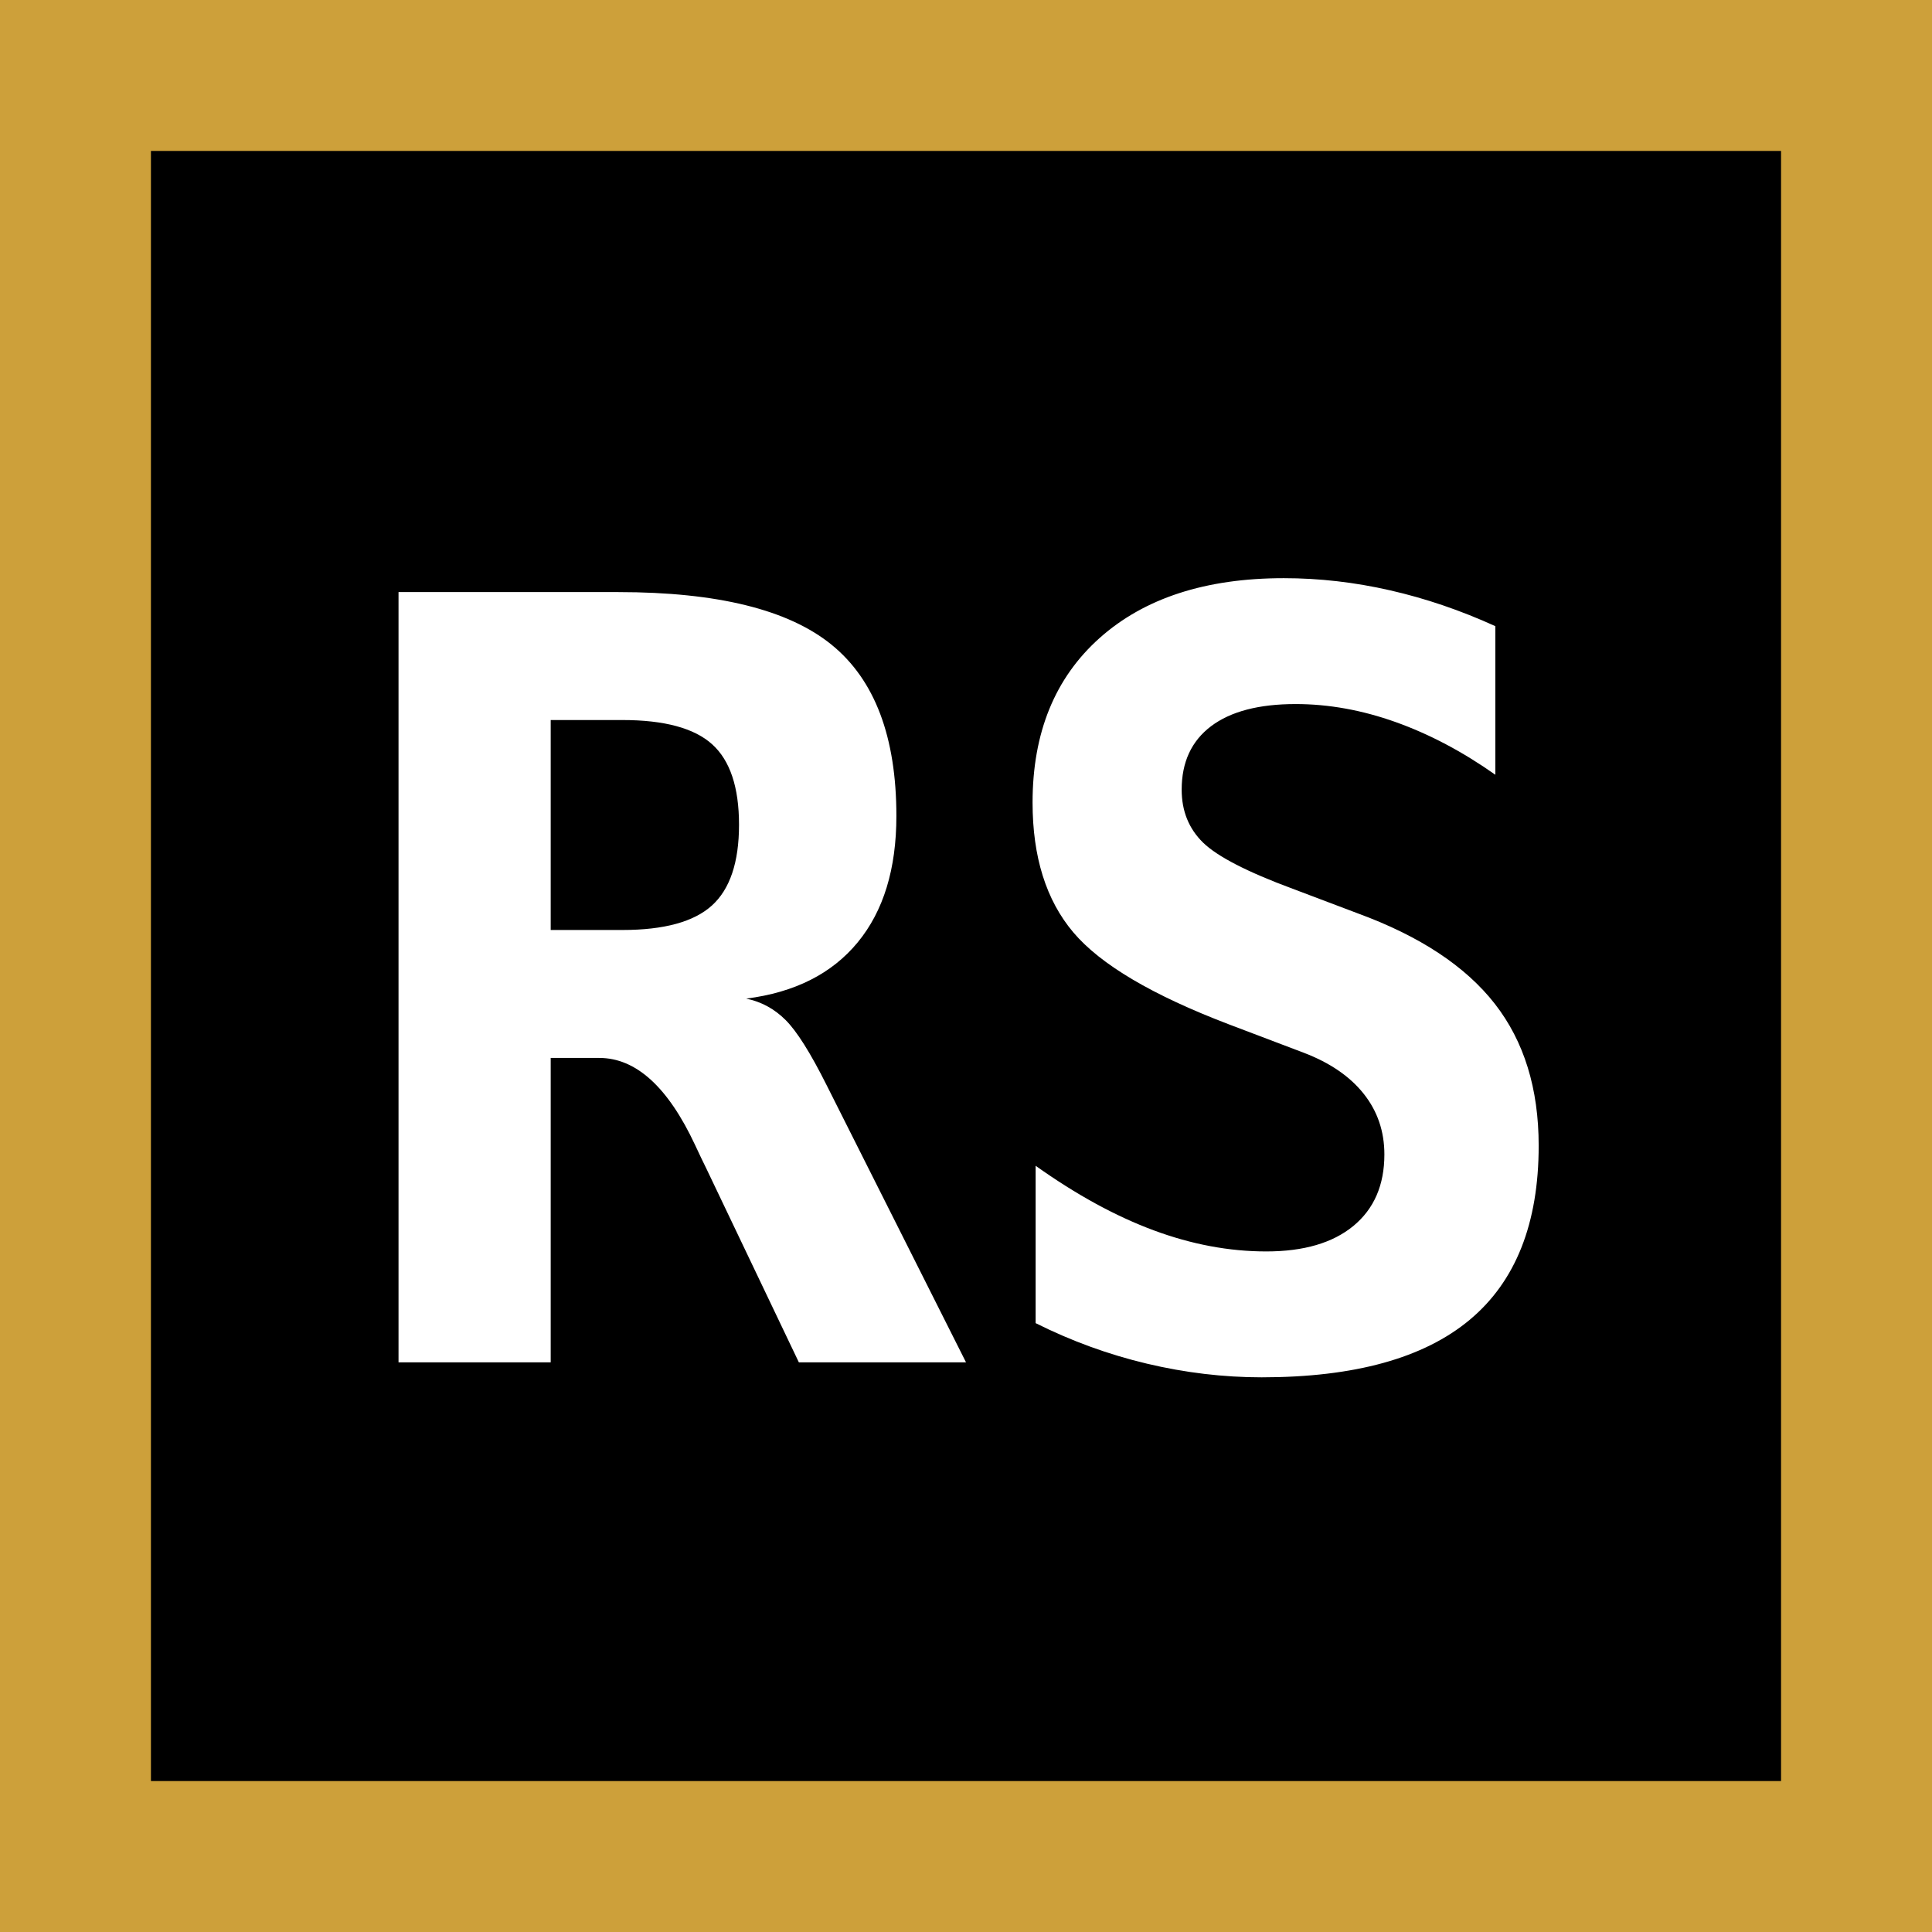
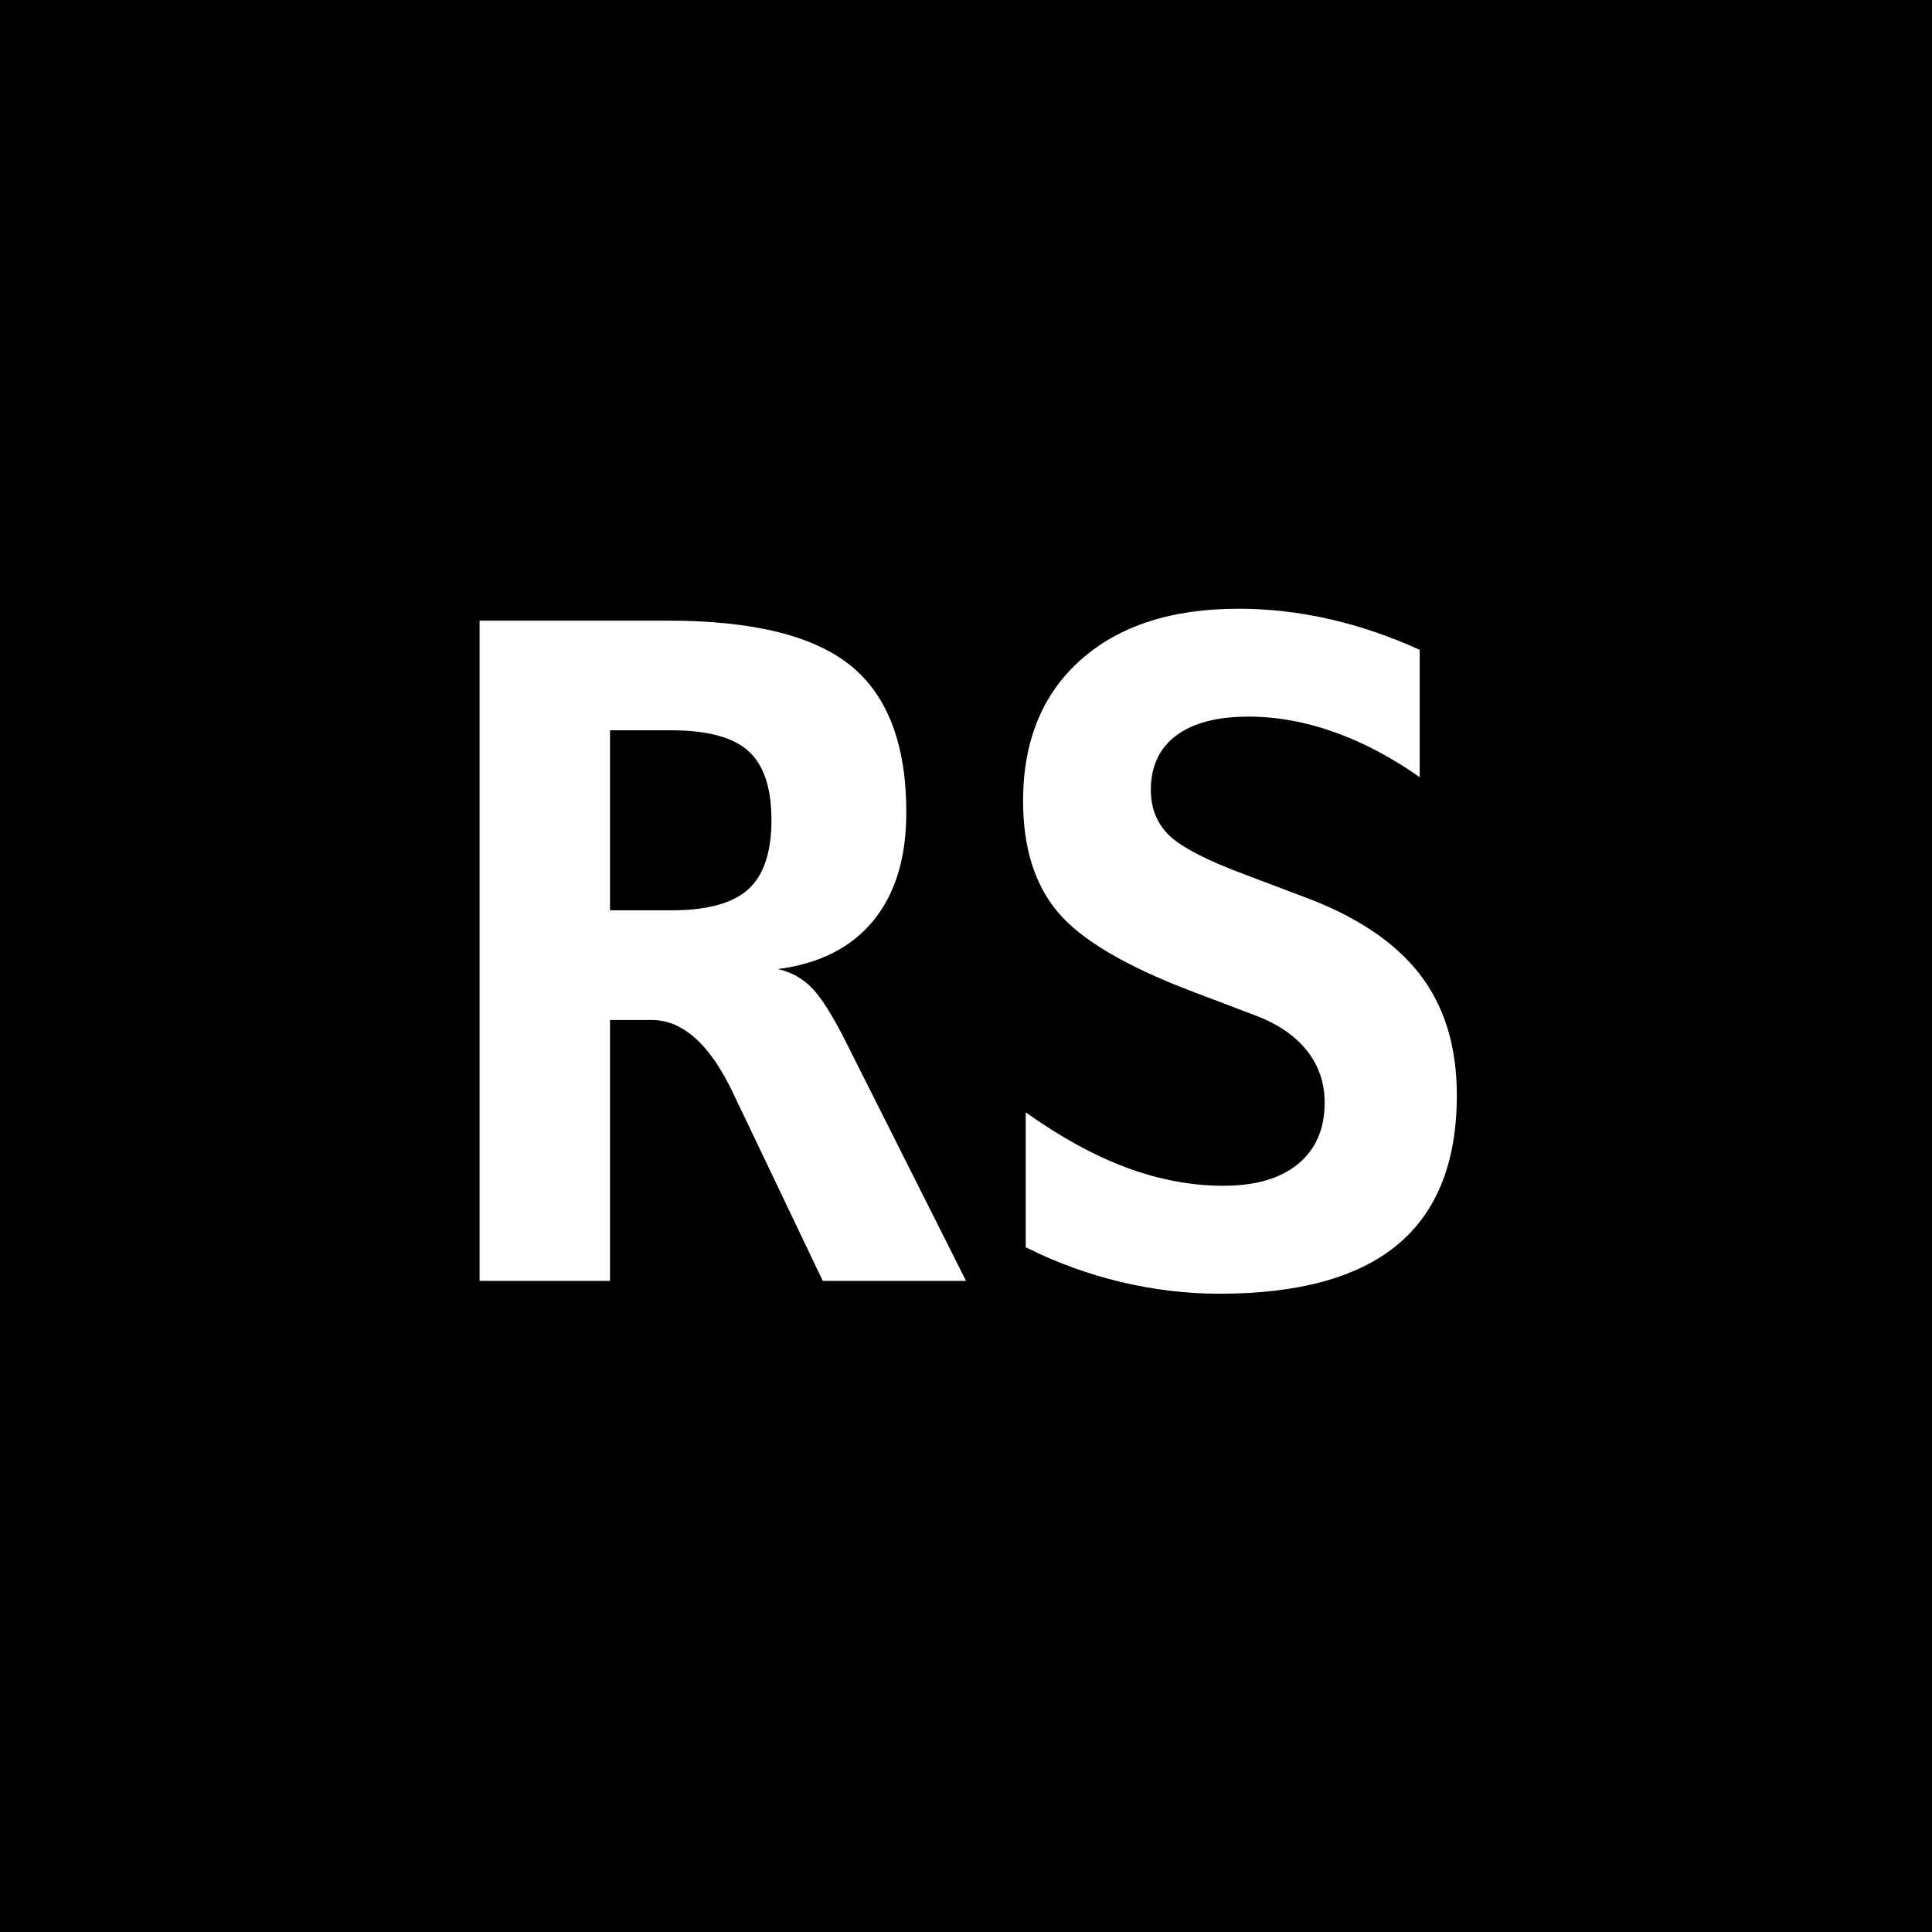
<svg xmlns="http://www.w3.org/2000/svg" width="512" height="512" viewBox="0 0 512 512" fill="none">
  <rect width="512" height="512" fill="#000000" />
-   <rect x="20" y="20" width="472" height="472" stroke="#cda03a" stroke-width="40" />
-   <text x="50%" y="55%" dominant-baseline="middle" text-anchor="middle" fill="#ffffff" font-family="JetBrains Mono, monospace" font-weight="900" font-size="280">RS</text>
+   <text x="50%" y="53%" dominant-baseline="middle" text-anchor="middle" fill="#ffffff" font-family="JetBrains Mono, monospace" font-weight="900" font-size="240">RS</text>
</svg>
